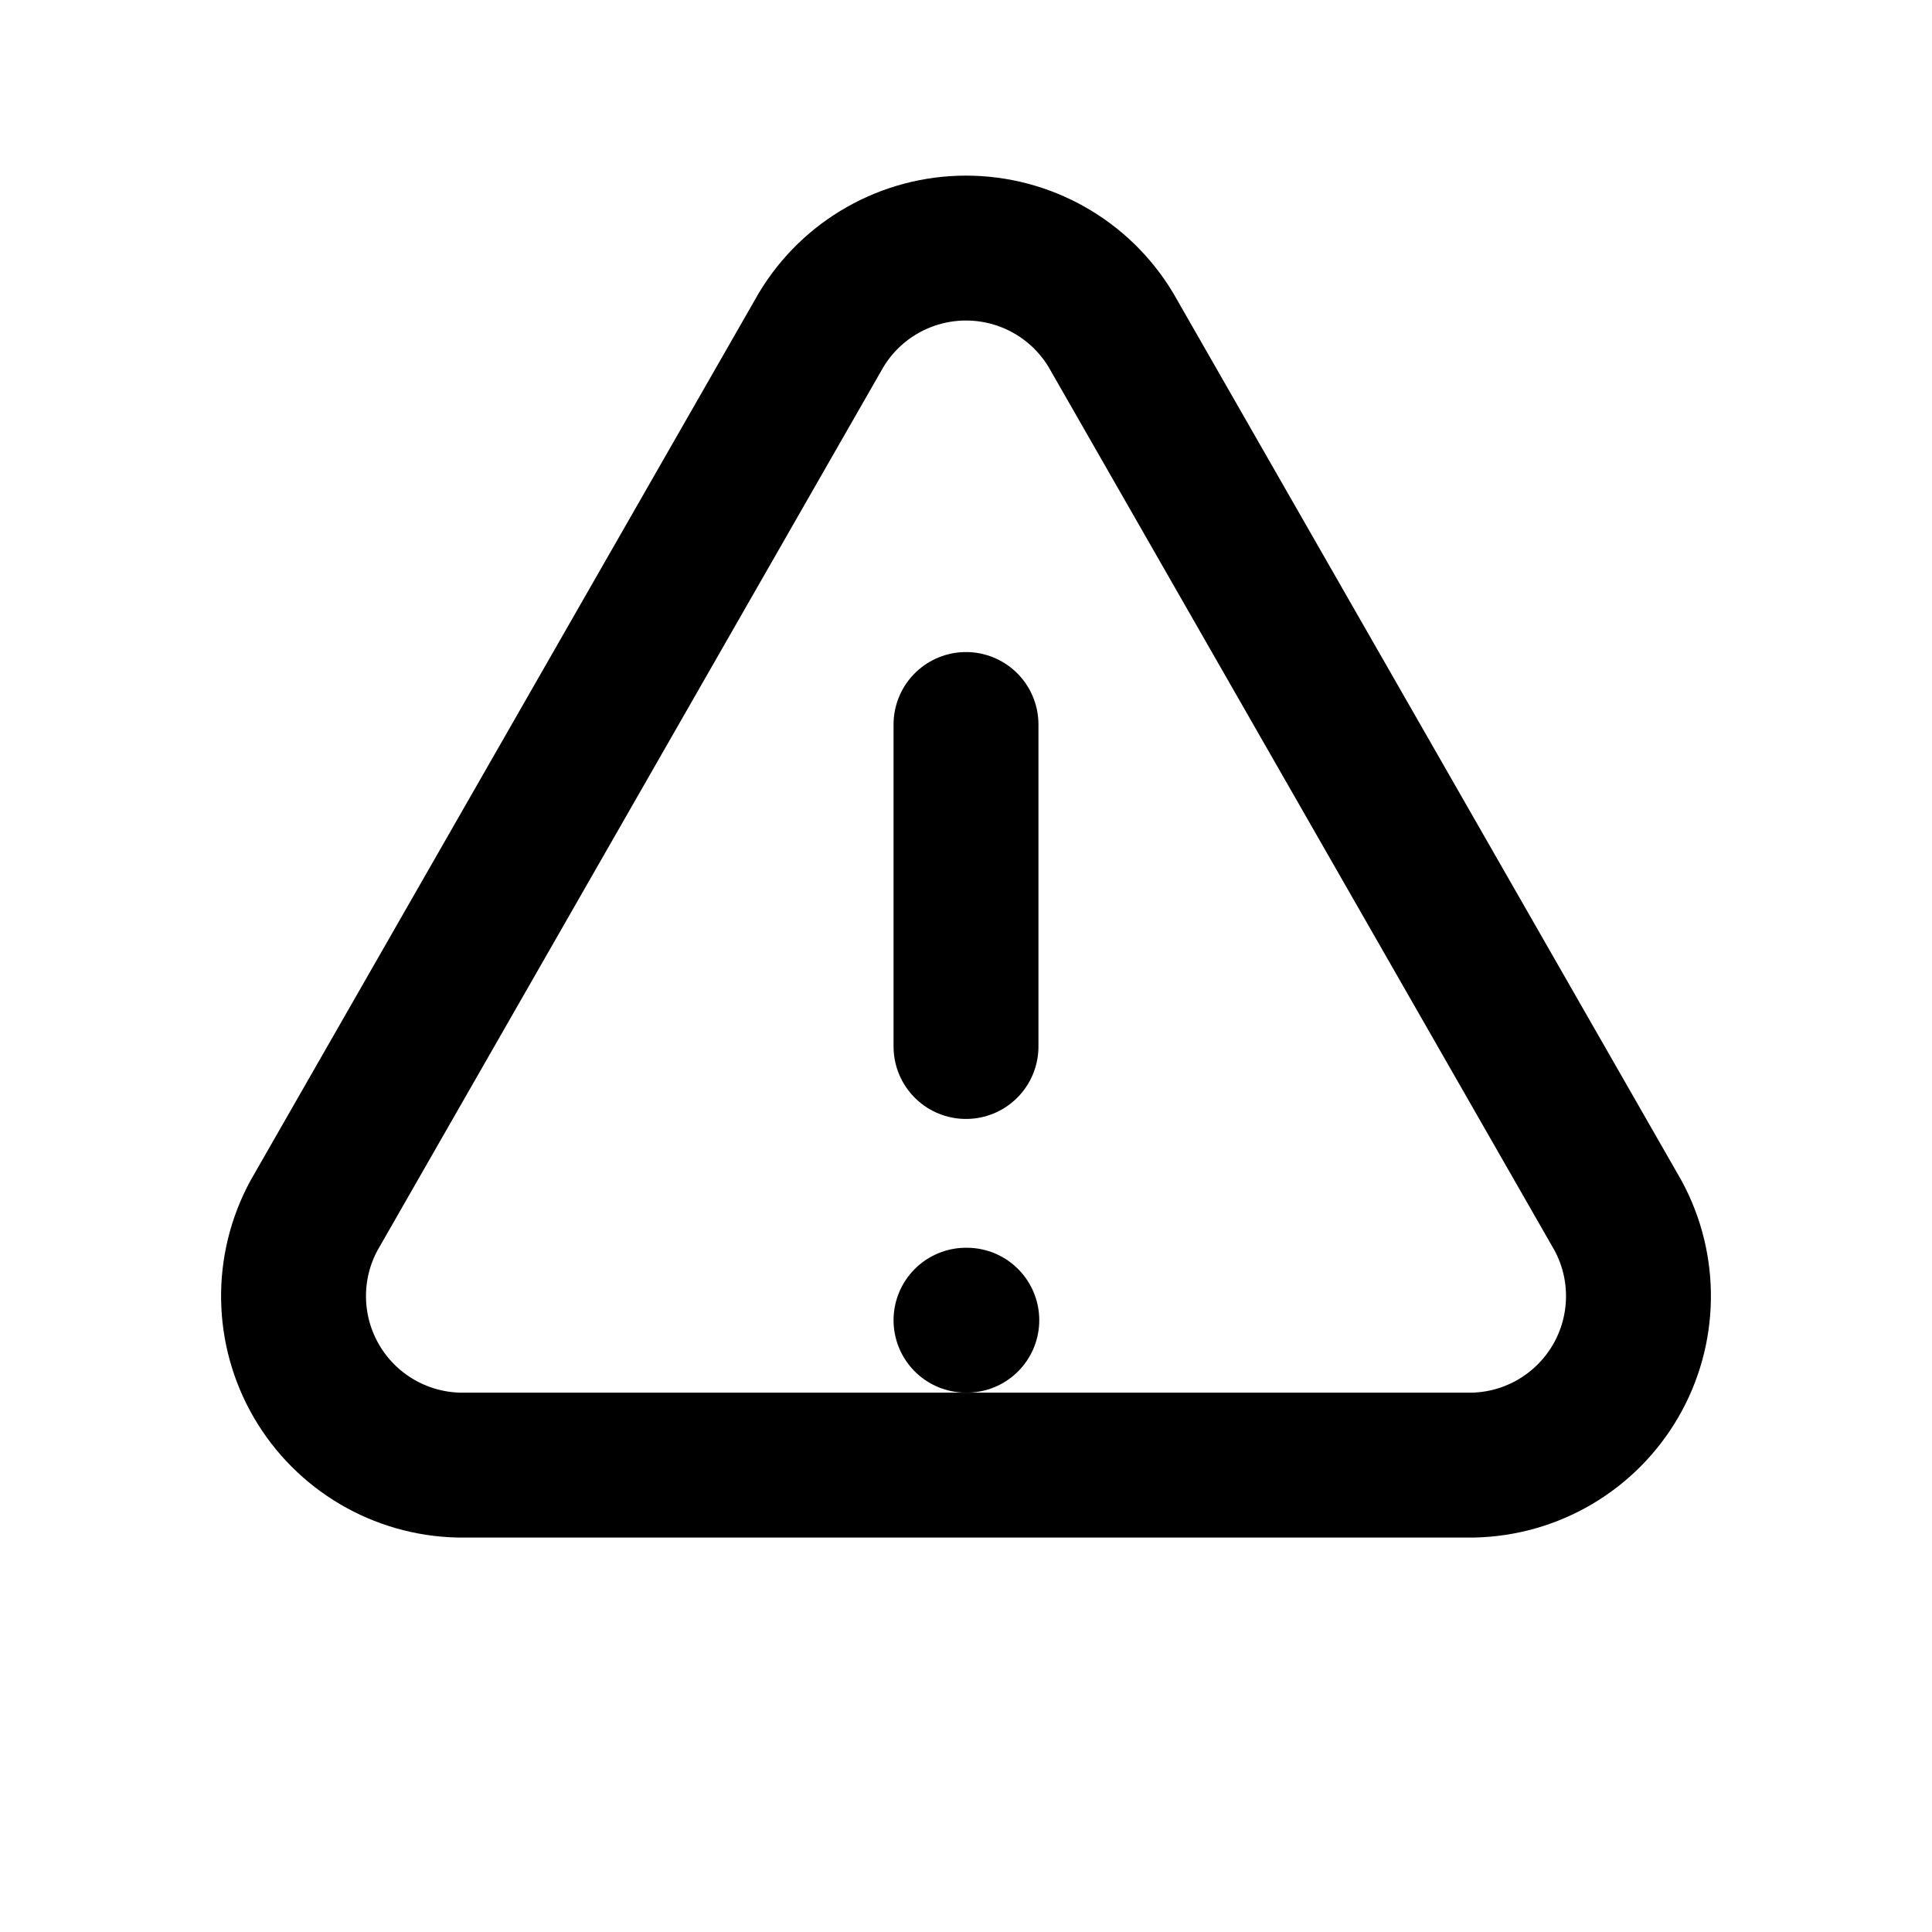
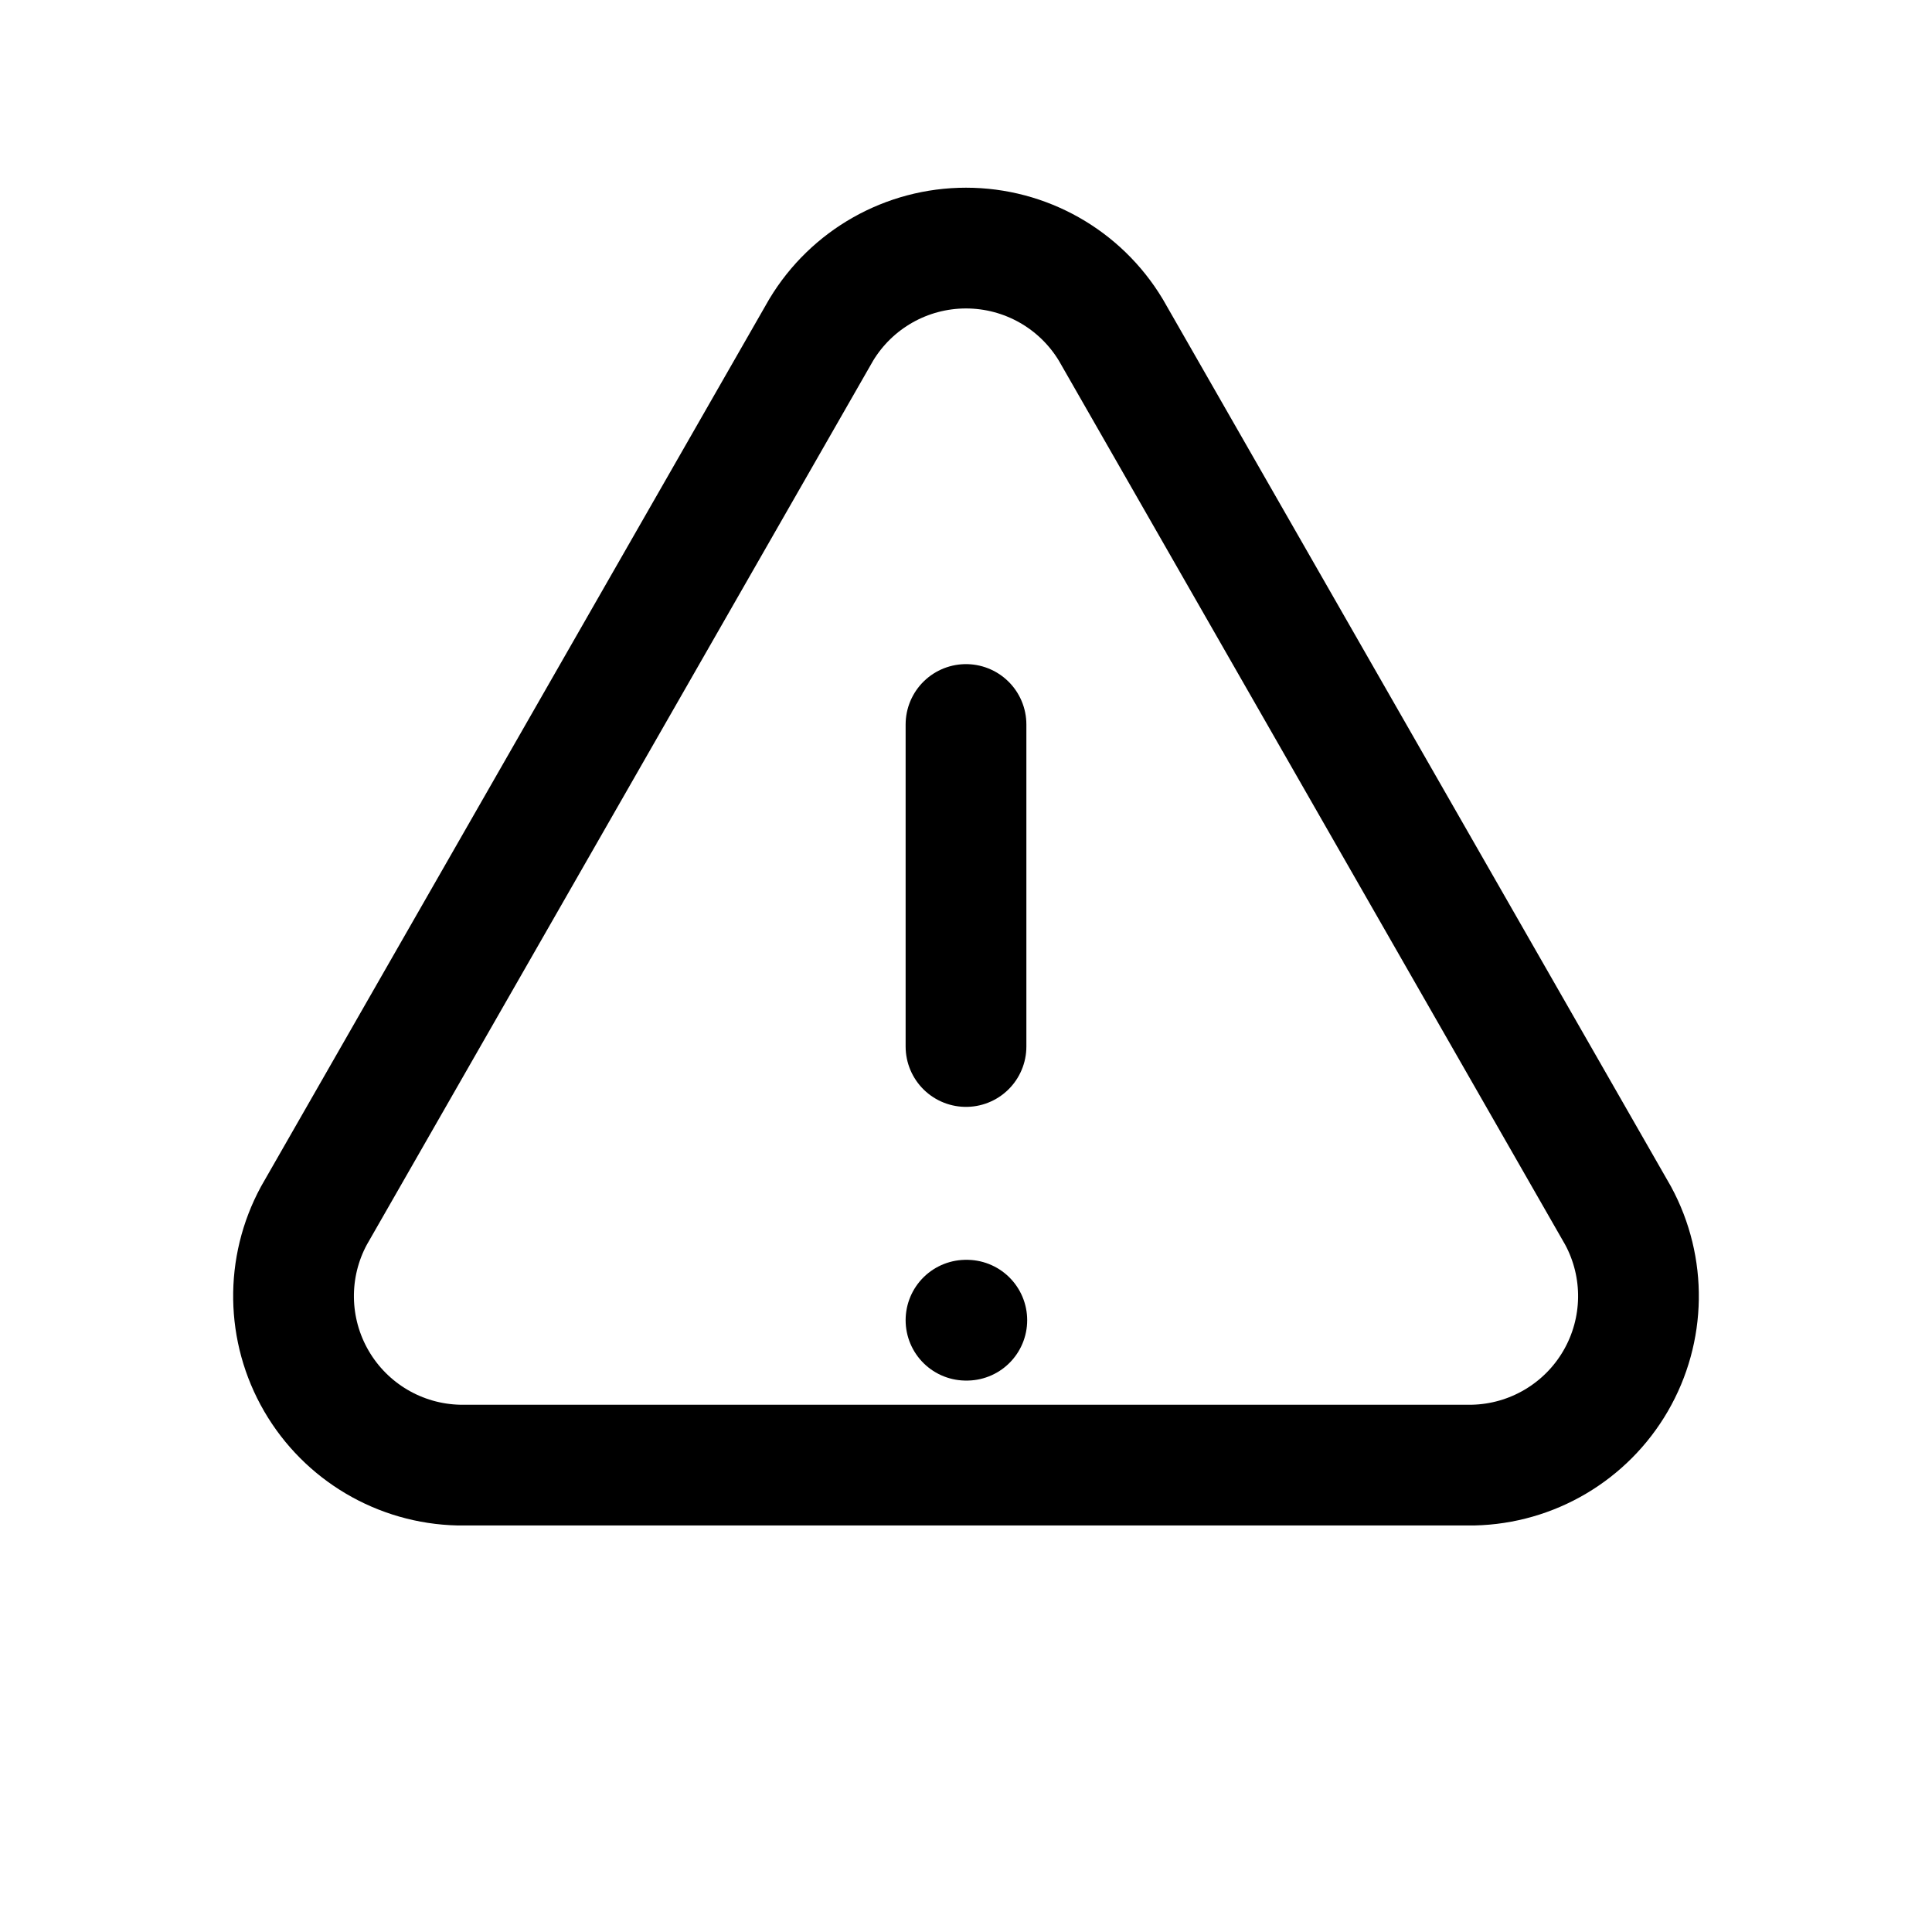
<svg xmlns="http://www.w3.org/2000/svg" viewBox="0 0 24 24" fill="none">
-   <g stroke="currentColor" stroke-width="1.8" stroke-linecap="round" stroke-linejoin="round">
+   <g stroke="currentColor" stroke-width="1.5" stroke-linecap="round" stroke-linejoin="round">
    <path d="M10.2 4.1a2.1 2.1 0 0 1 3.6 0l6.3 11a2.1 2.1 0 0 1-1.8 3.1H5.7a2.1 2.1 0 0 1-1.8-3.1Z" />
    <path d="M12 9v4" />
    <path d="M12 16.4h.01" />
  </g>
</svg>
